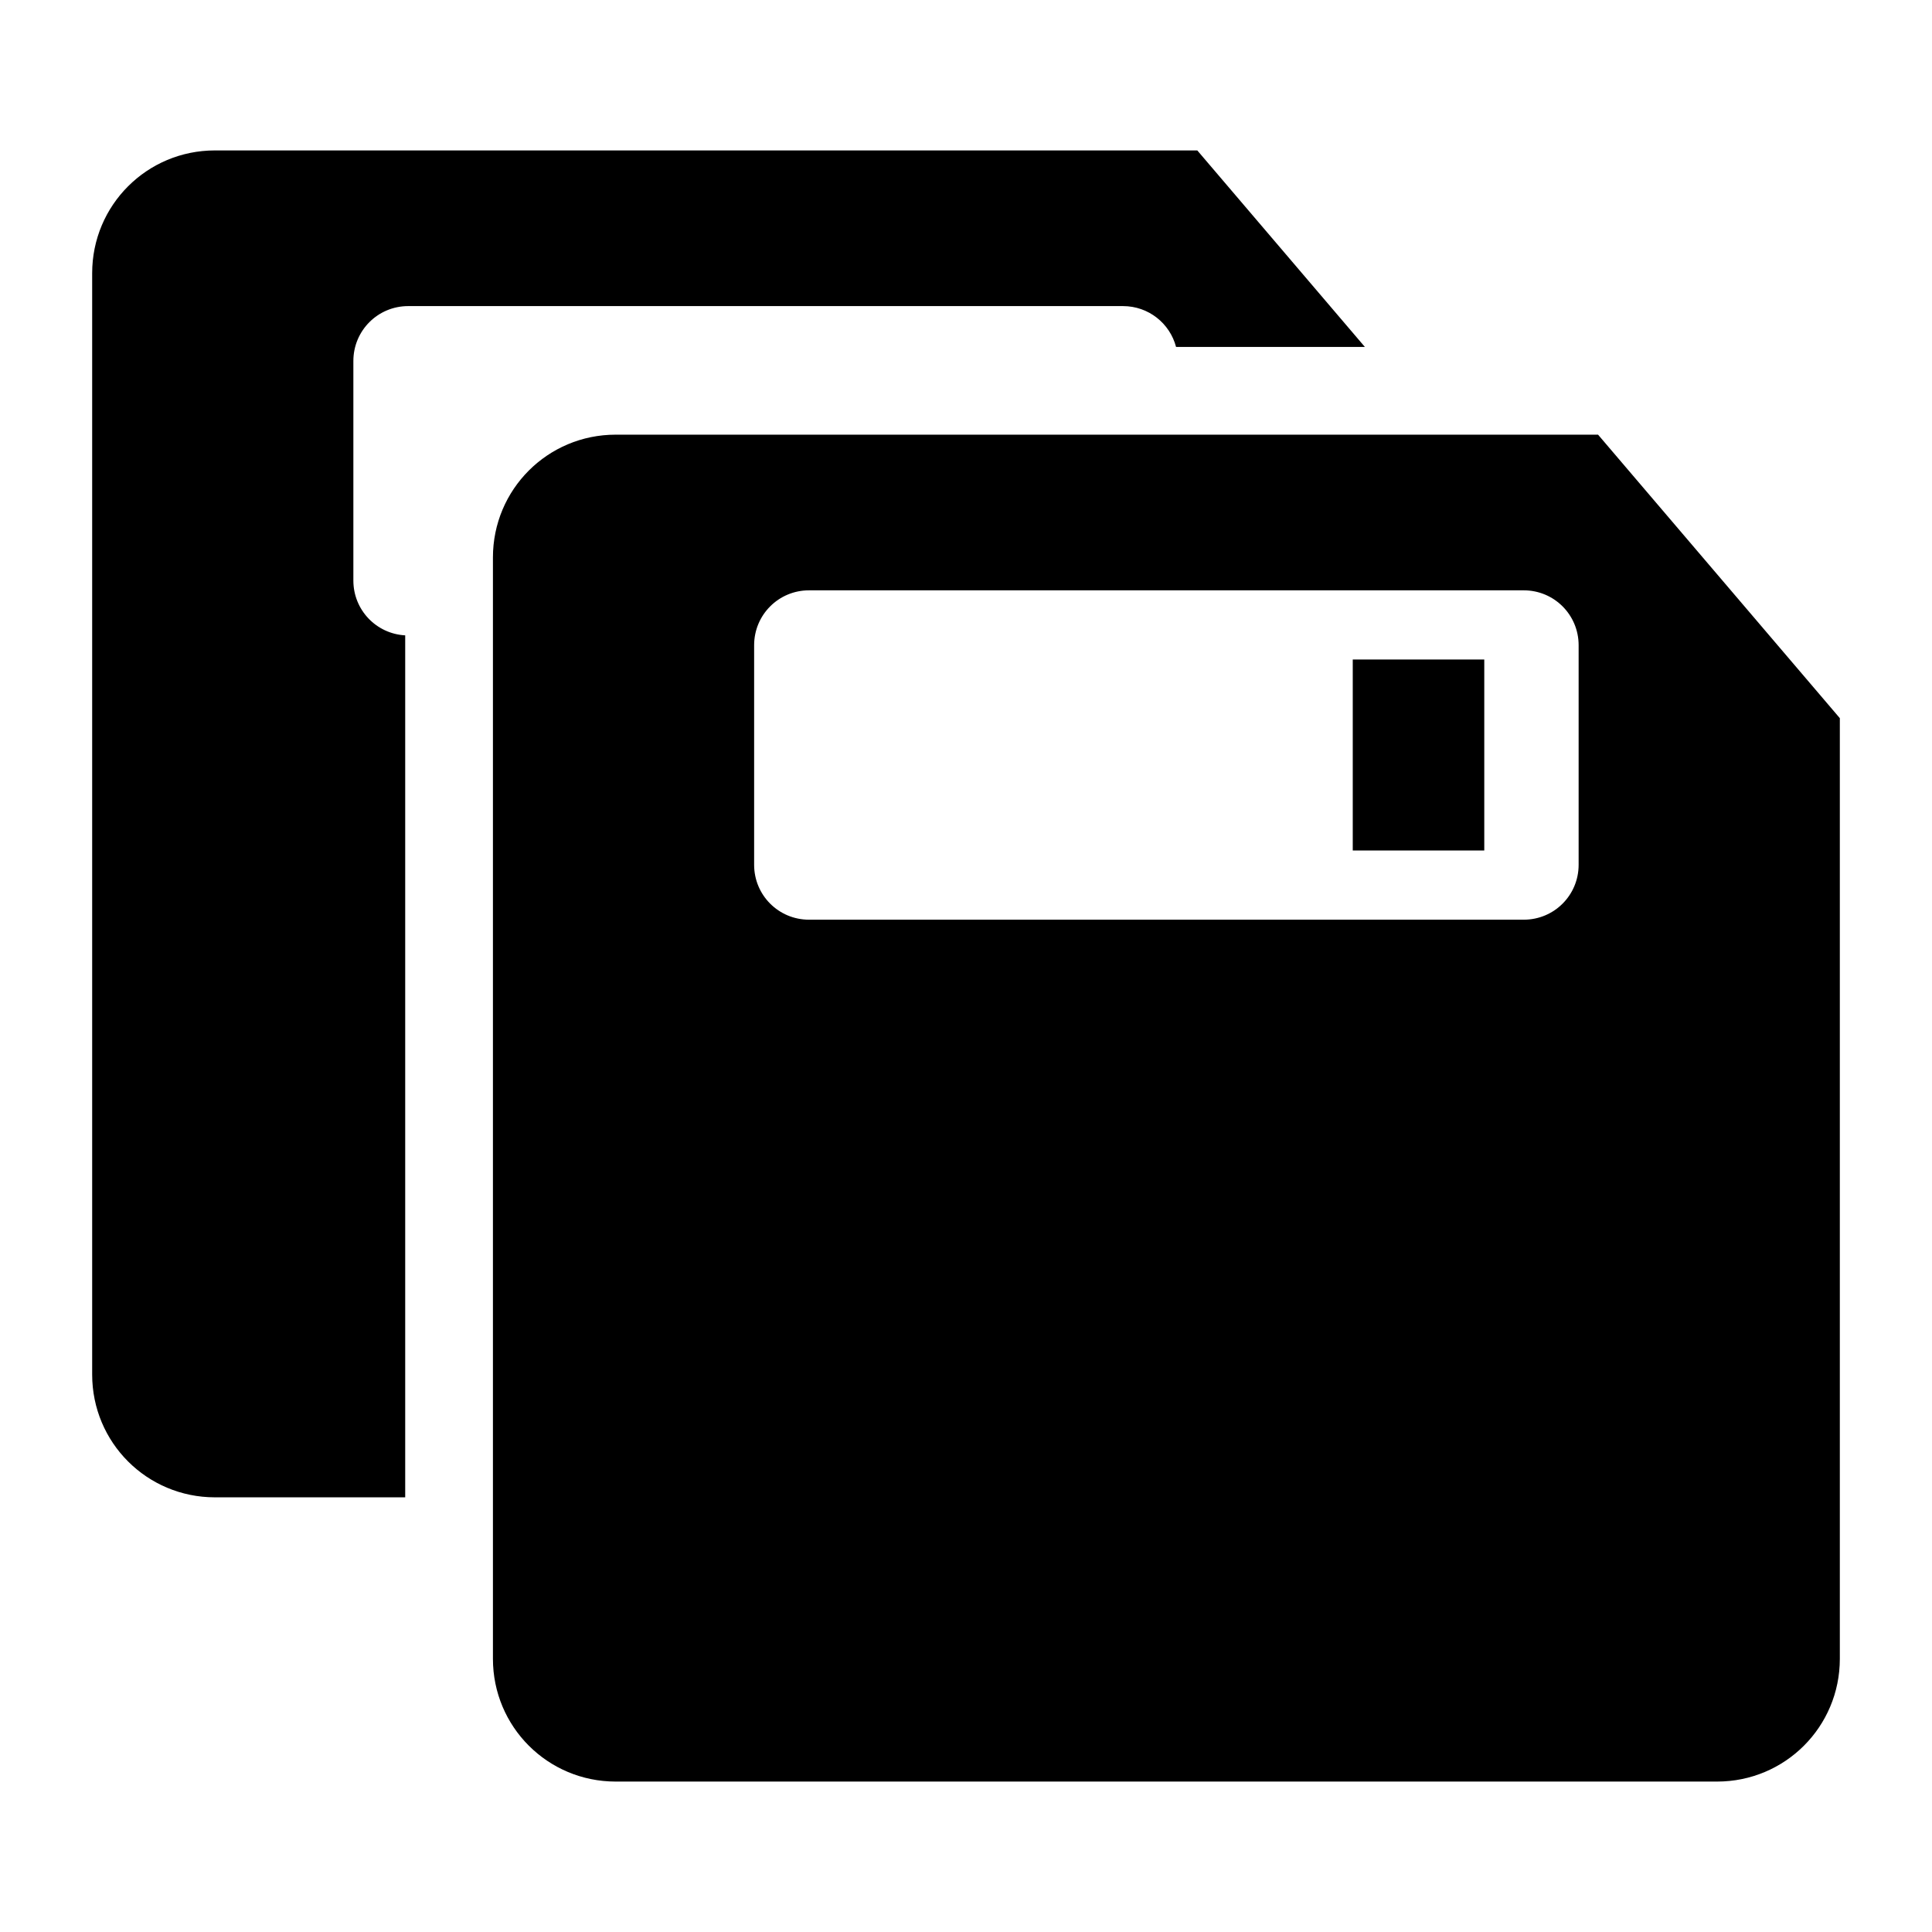
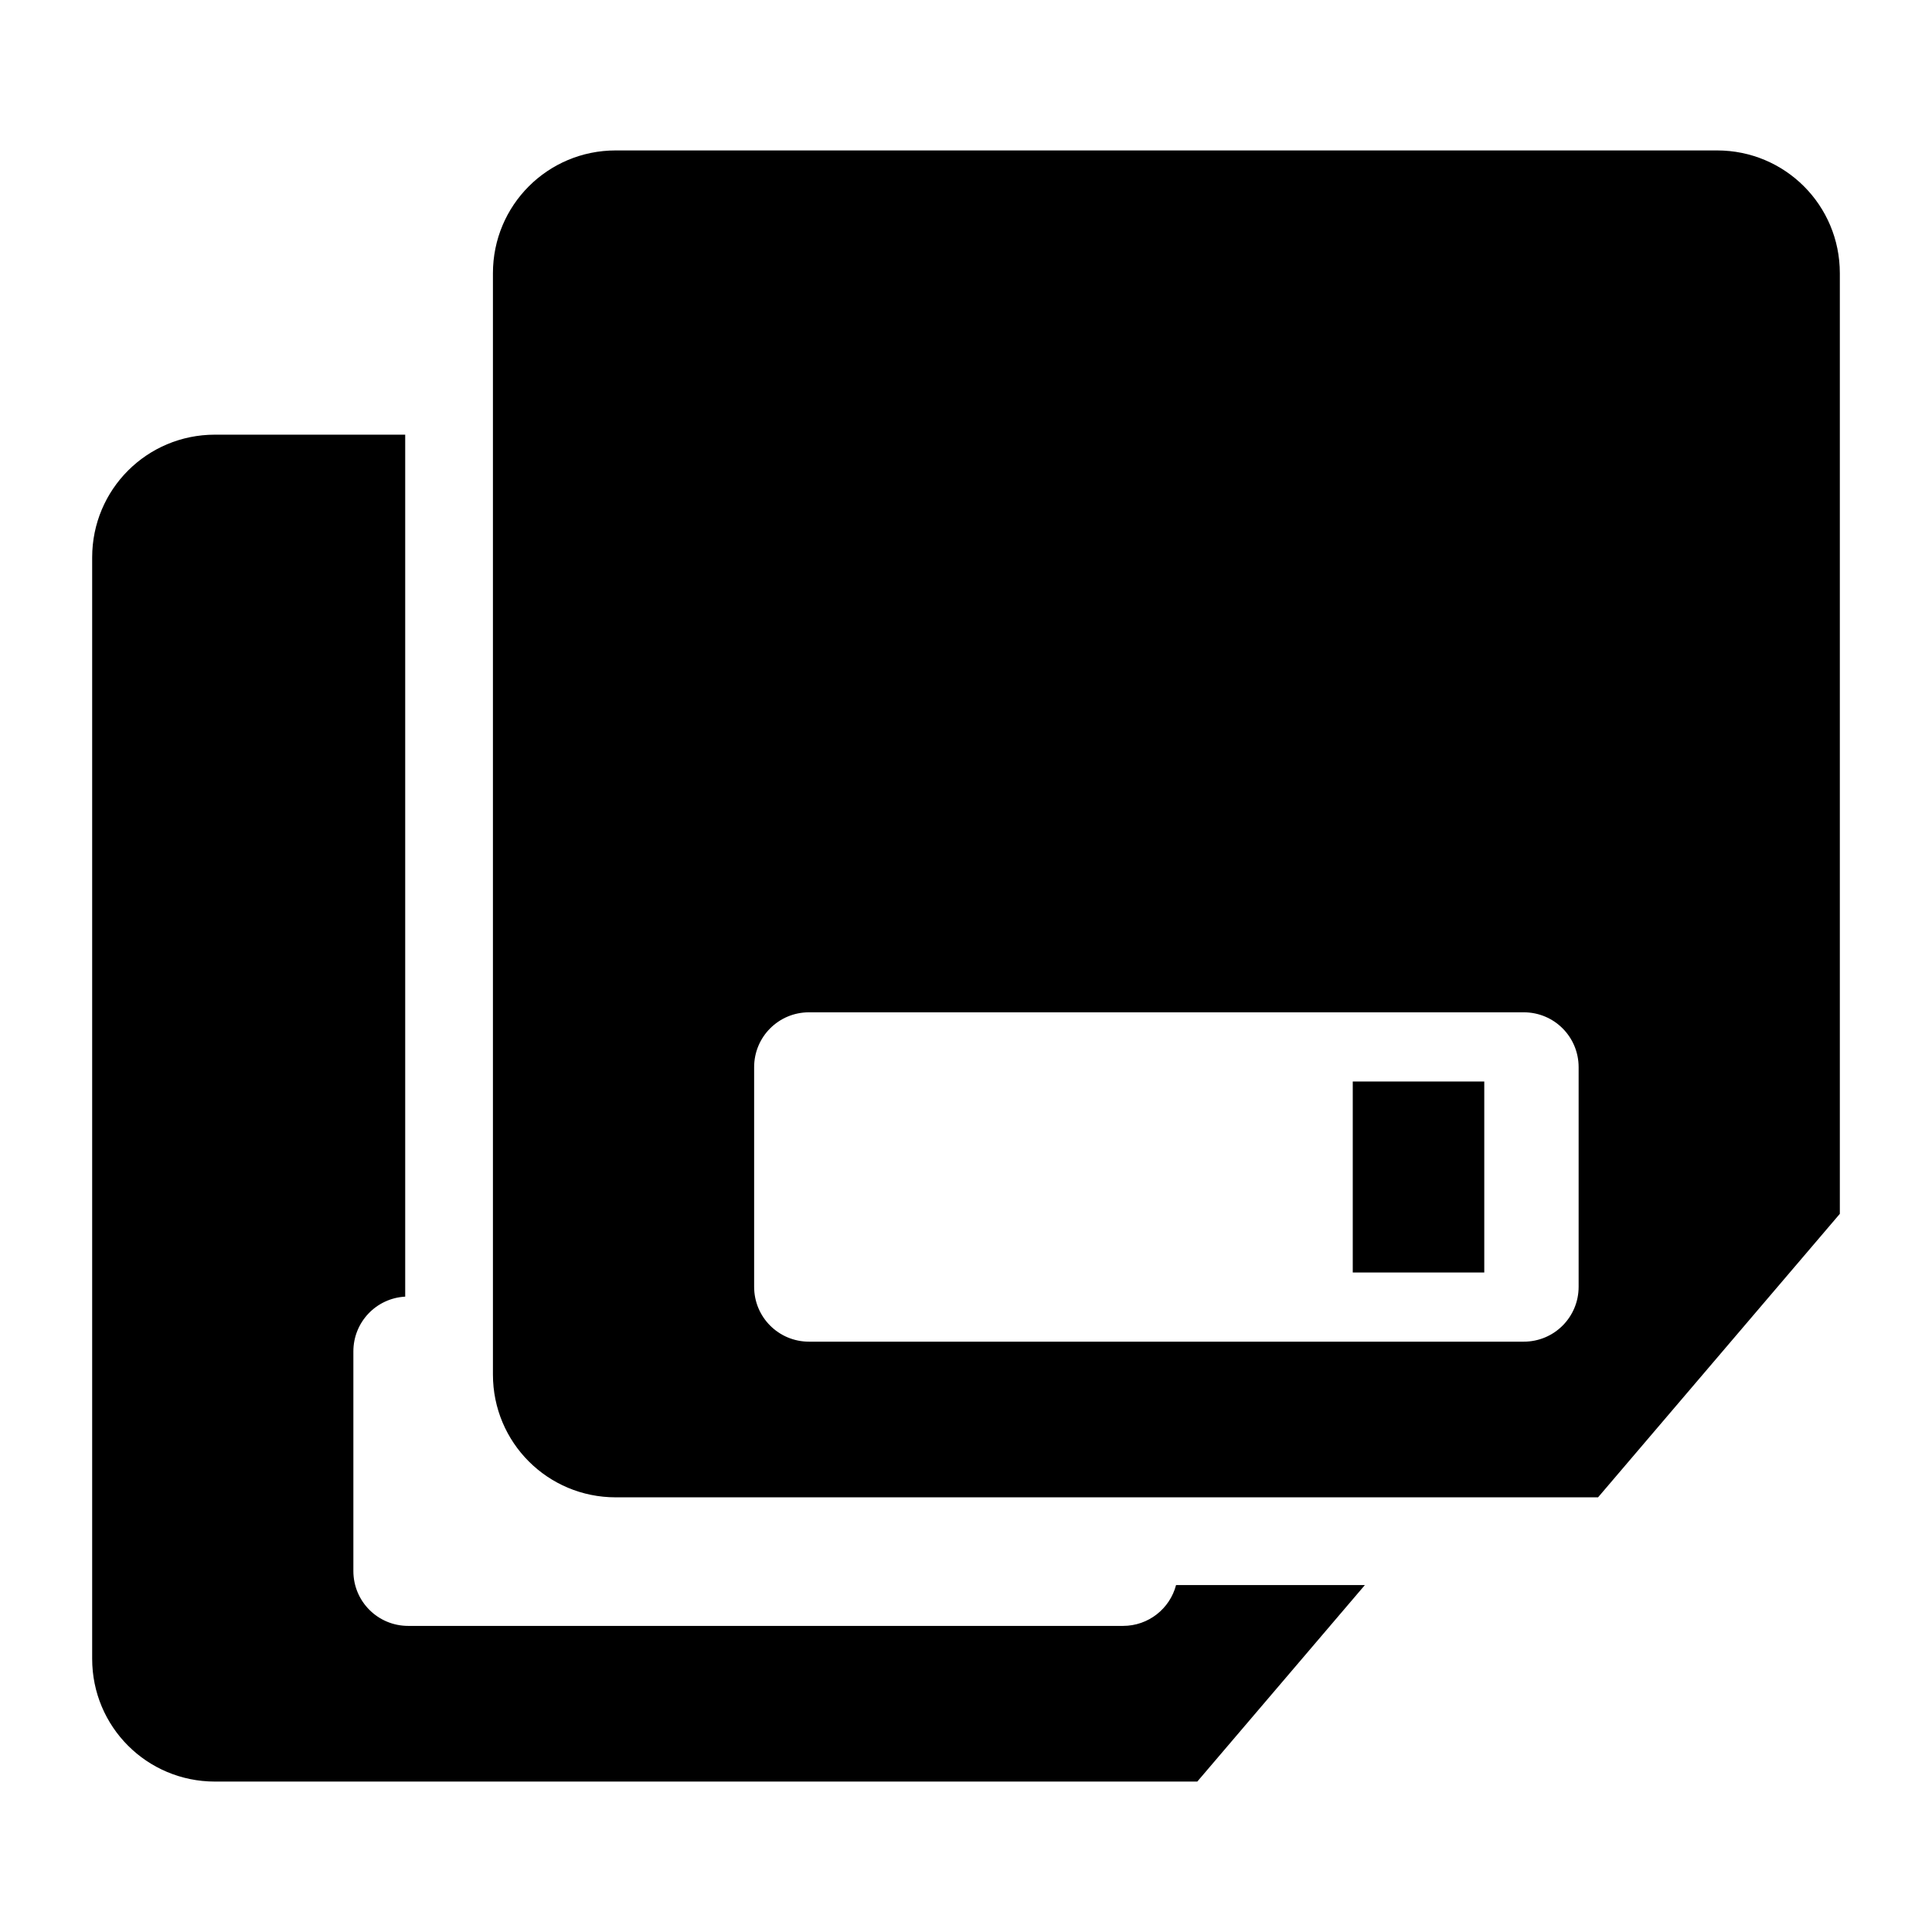
<svg xmlns="http://www.w3.org/2000/svg" width="1000" height="1000" id="svg2988" version="1.1">
  <defs id="defs2990" />
  <g id="layer1" transform="translate(0,-52.36218)" style="display:inline">
-     <g id="g8749" transform="matrix(0.9447202,0,0,0.9447202,-48.74959,1531.447)">
+     <g id="g8749" transform="matrix(0.9447202,0,0,-0.9447202,-48.74959,-426.7232)">
      <g id="g8721" transform="matrix(2.557242,0,0,2.557242,-480.3429,-2523.112)" />
      <g id="g8731" transform="matrix(-1,0,0,-1,2388.582,-2125.21)">
        <path id="rect8737" transform="scale(-1,-1)" style="opacity:1;fill:#000000;fill-opacity:1;stroke:none;stroke-width:32;stroke-linecap:round;stroke-linejoin:round;stroke-miterlimit:4;stroke-dasharray:none;stroke-dashoffset:0.85;stroke-opacity:1" d="m -1595.825,920.914 72.055,0 0,104.647 -72.055,0 z m -403.805,-123.189 c -37.273,0 -67.28,30.007 -67.28,67.28 l 0,603.388 c 0,37.273 30.007,67.28 67.28,67.28 l 603.388,0 c 37.273,0 67.28,-30.007 67.28,-67.28 l 0,-515.344 -132.465,-155.325 -538.203,0 z m 105.903,85.287 391.58,0 c 16.662,0 30.075,13.413 30.075,30.075 l 0,120.301 c 0,16.662 -13.413,30.075 -30.075,30.075 l -391.58,0 c -16.662,0 -30.075,-13.413 -30.075,-30.075 l 0,-120.301 c 0,-16.662 13.413,-30.075 30.075,-30.075 z M -2219.204,641.995 c -37.273,0 -67.28,30.007 -67.28,67.28 l 0,603.388 c 0,37.273 30.007,67.28 67.28,67.28 l 104.227,0 0,-472.261 c -15.875,-0.864 -28.398,-13.926 -28.398,-30.025 l 0,-120.301 c 0,-16.661 13.413,-30.075 30.075,-30.075 l 391.58,0 c 13.998,0 25.7,9.469 29.084,22.376 l 103.453,0 -91.818,-107.662 -538.203,0 z" />
      </g>
    </g>
  </g>
</svg>
